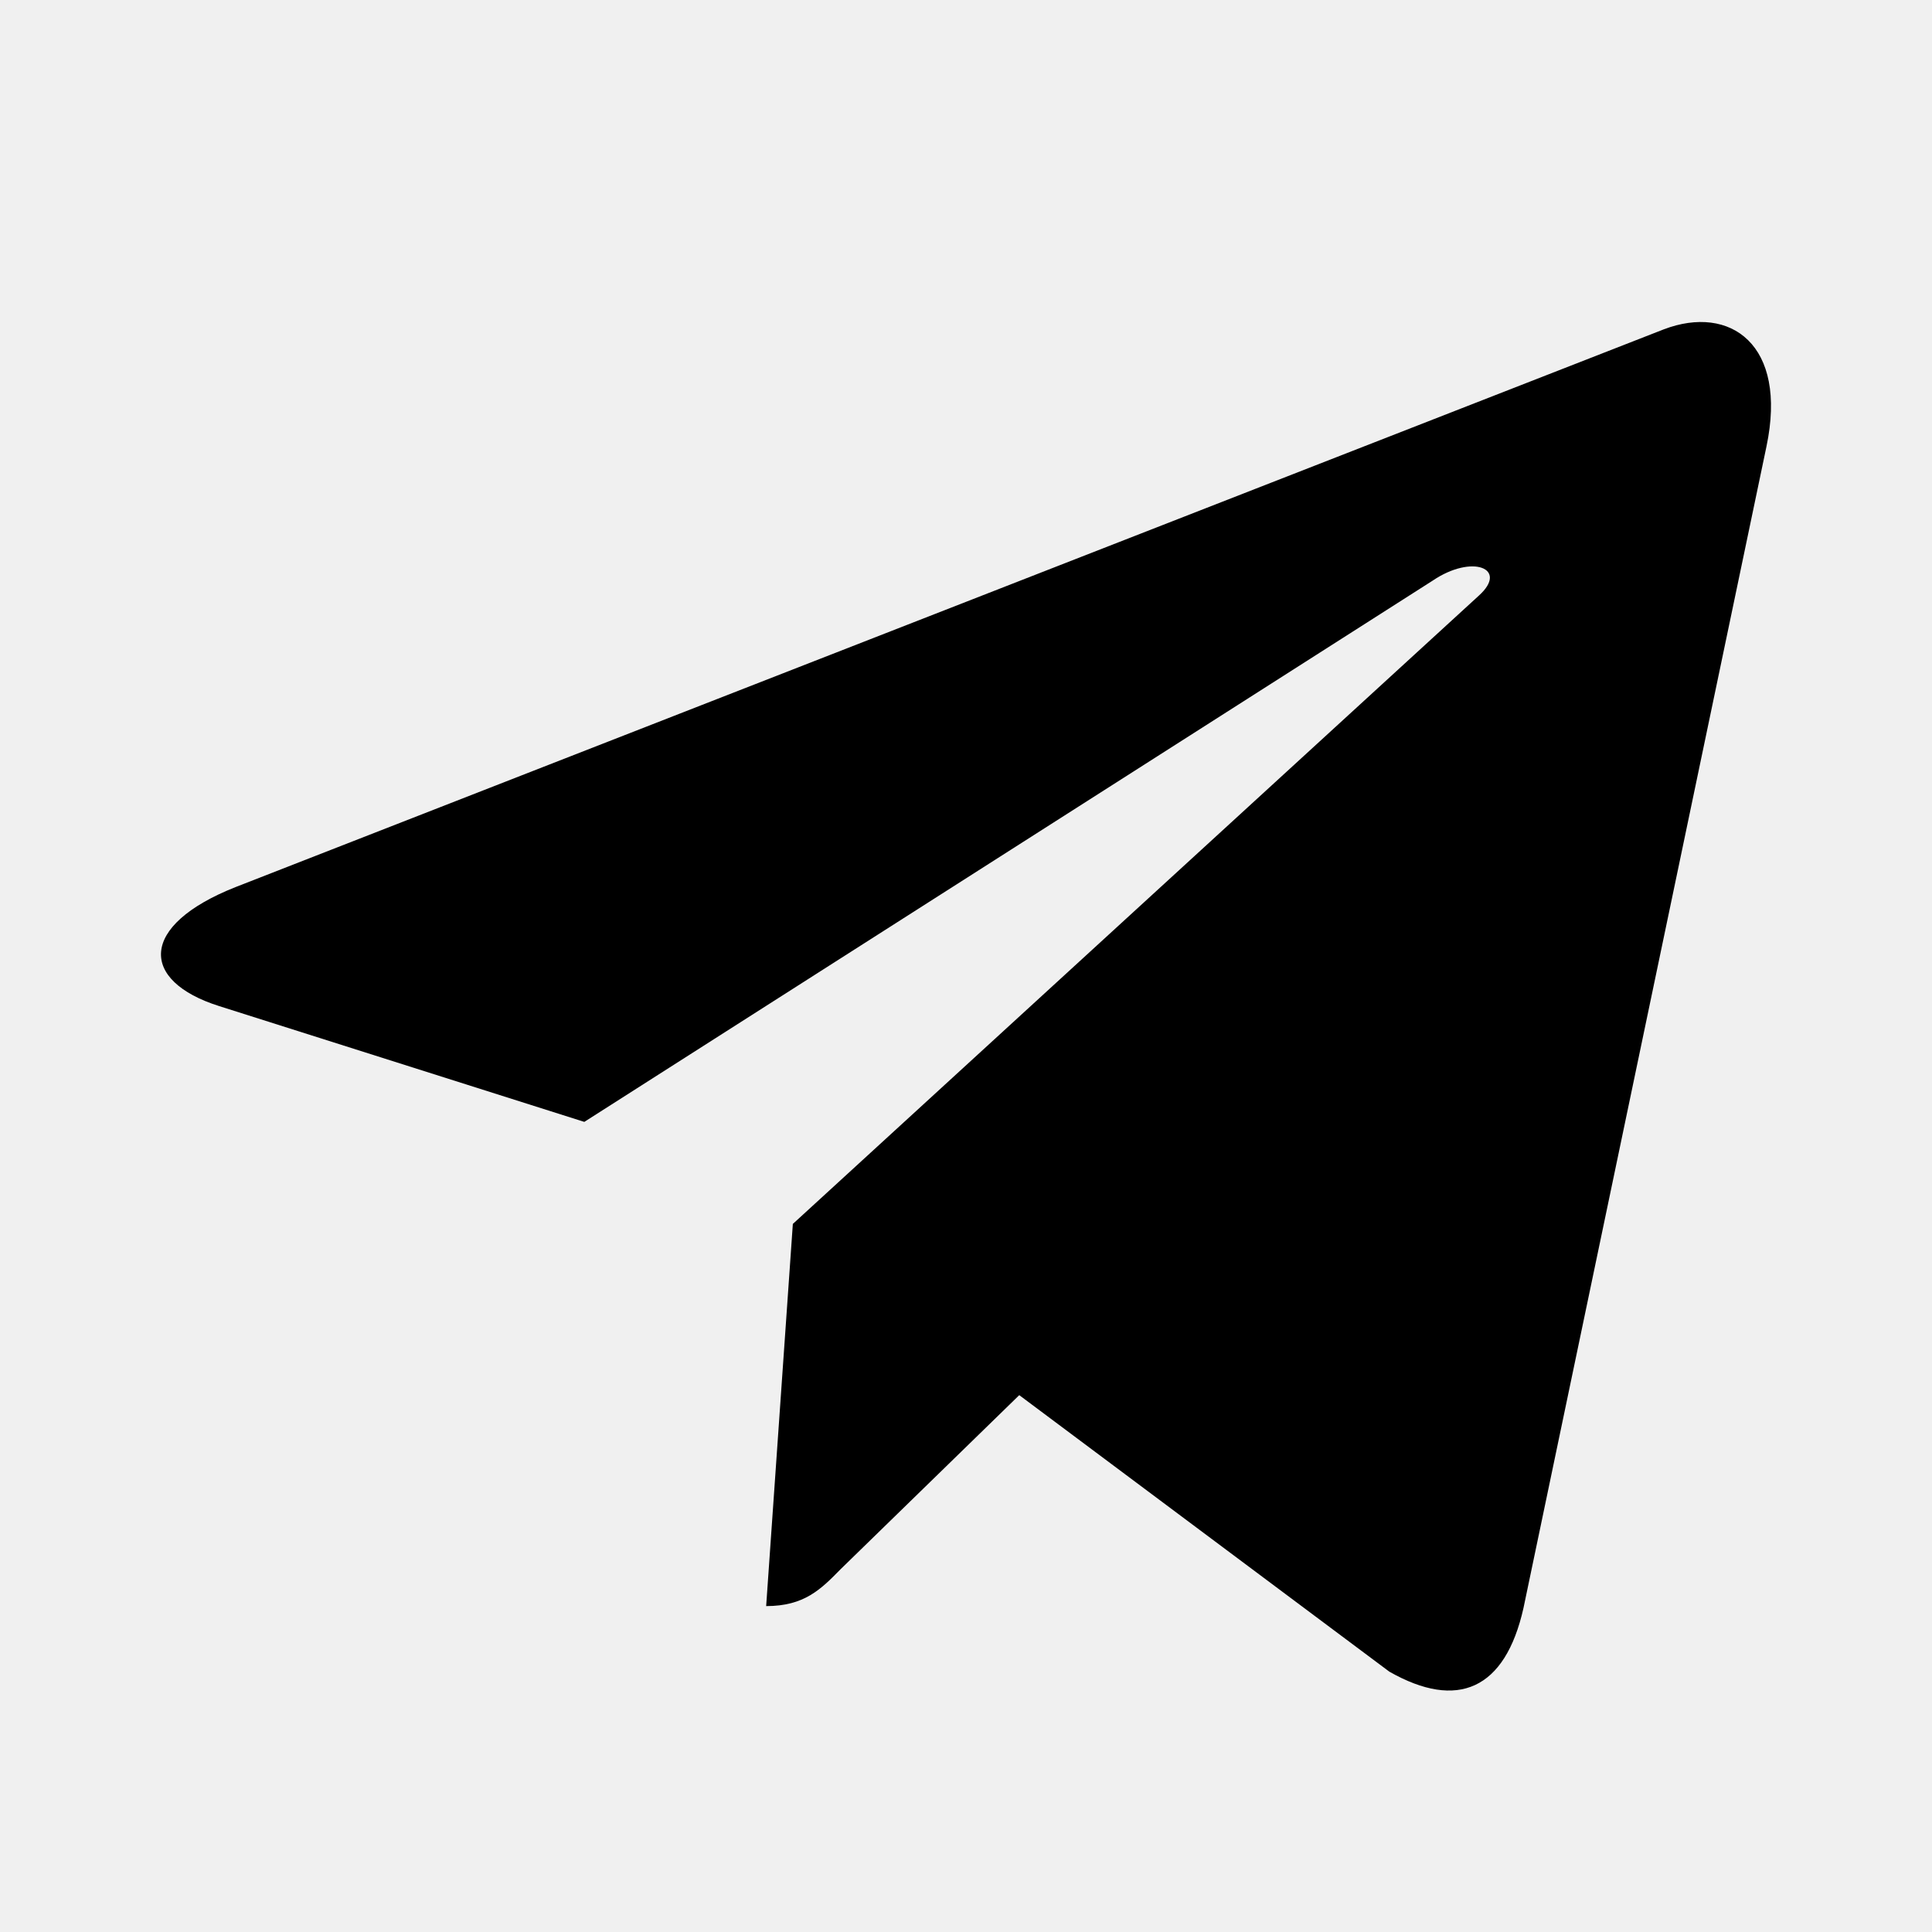
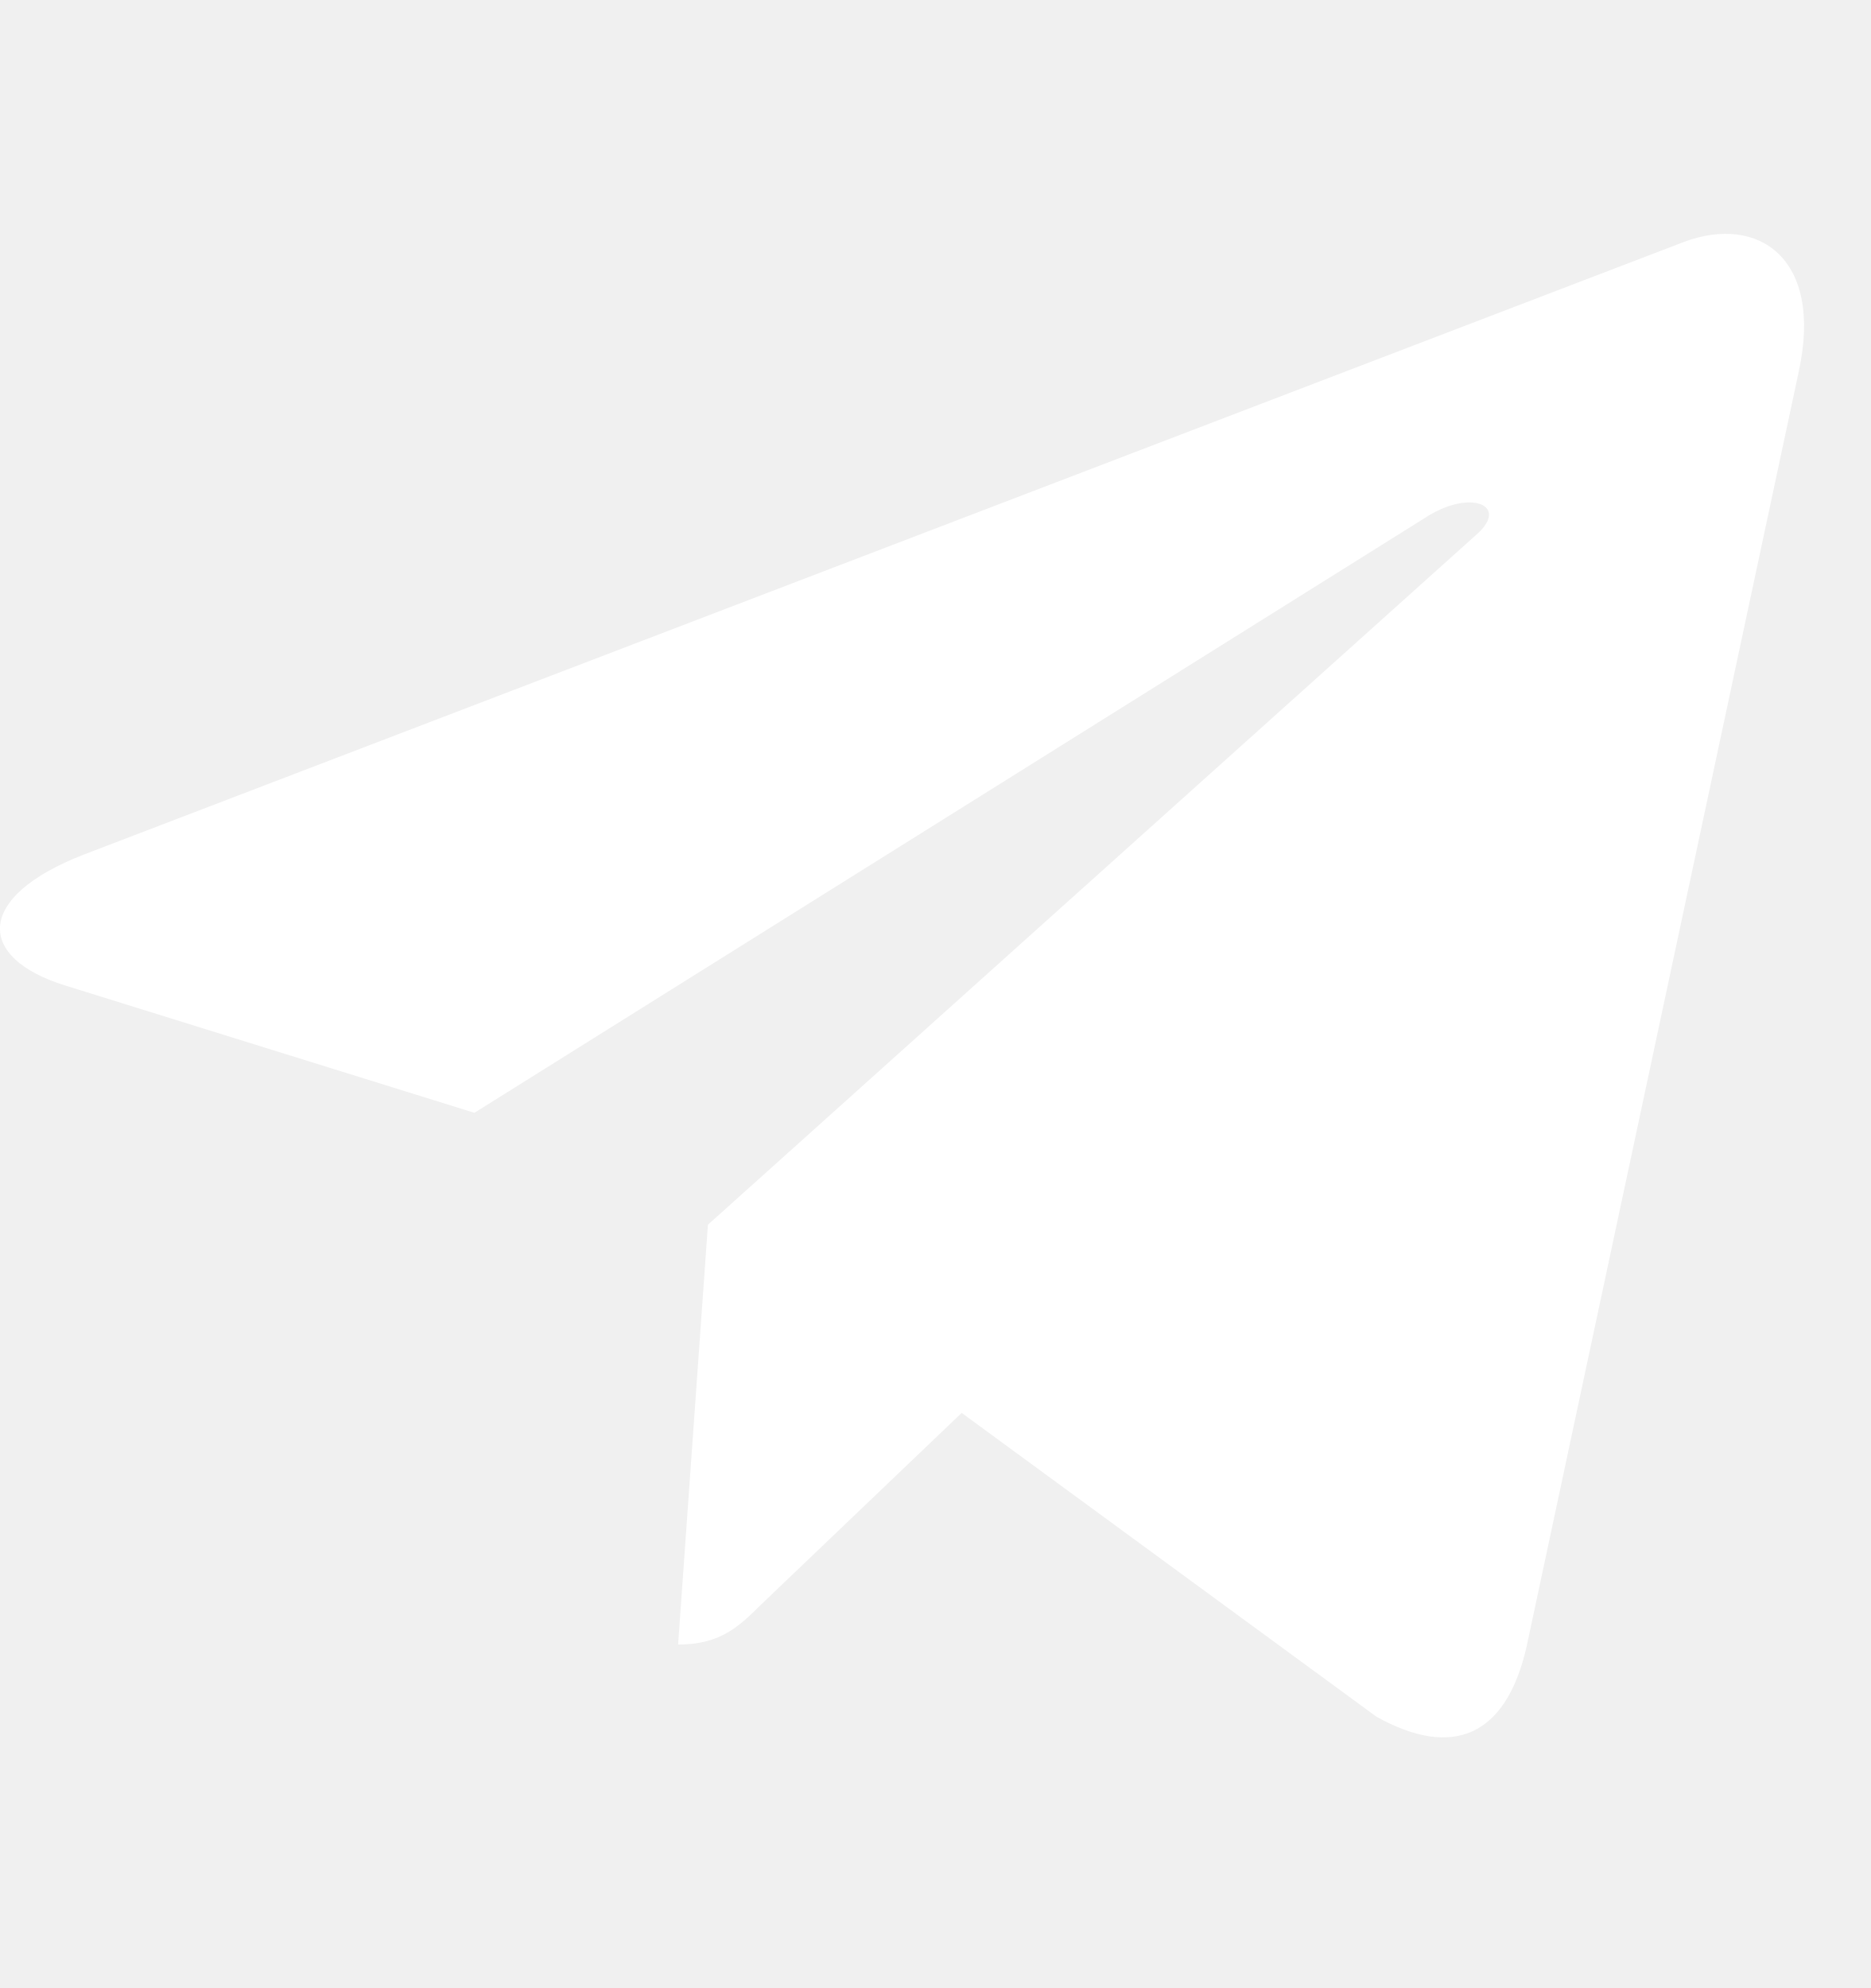
- <svg xmlns="http://www.w3.org/2000/svg" width="16" height="16" viewBox="0 0 16 16" fill="none">
-   <path d="M14.629 3.698L12.617 13.316C12.465 13.995 12.069 14.164 11.506 13.844L8.441 11.554L6.961 12.996C6.798 13.162 6.661 13.301 6.345 13.301L6.566 10.136L12.248 4.932C12.495 4.709 12.194 4.585 11.864 4.809L4.839 9.291L1.815 8.332C1.157 8.124 1.145 7.665 1.952 7.346L13.78 2.727C14.328 2.519 14.807 2.851 14.629 3.698Z" fill="black" />
+ <svg xmlns="http://www.w3.org/2000/svg" width="16" height="17" viewBox="0 0 16 17" fill="none">
+   <g clip-path="url(#clip0)">
+     <path d="M6.054 10.473L5.799 14.063C6.164 14.063 6.322 13.906 6.512 13.718L8.224 12.082L11.771 14.68C12.421 15.042 12.88 14.851 13.055 14.081L15.384 3.171L15.384 3.17C15.591 2.208 15.037 1.832 14.403 2.068L0.716 7.308C-0.218 7.671 -0.204 8.191 0.557 8.427L4.057 9.516L12.184 4.43C12.567 4.177 12.915 4.317 12.628 4.57L6.054 10.473Z" fill="white" />
+   </g>
+   <defs>
+     <clipPath id="clip0">
+       <rect width="15.429" height="15.429" fill="white" transform="translate(0 0.714355)" />
+     </clipPath>
+   </defs>
</svg>
